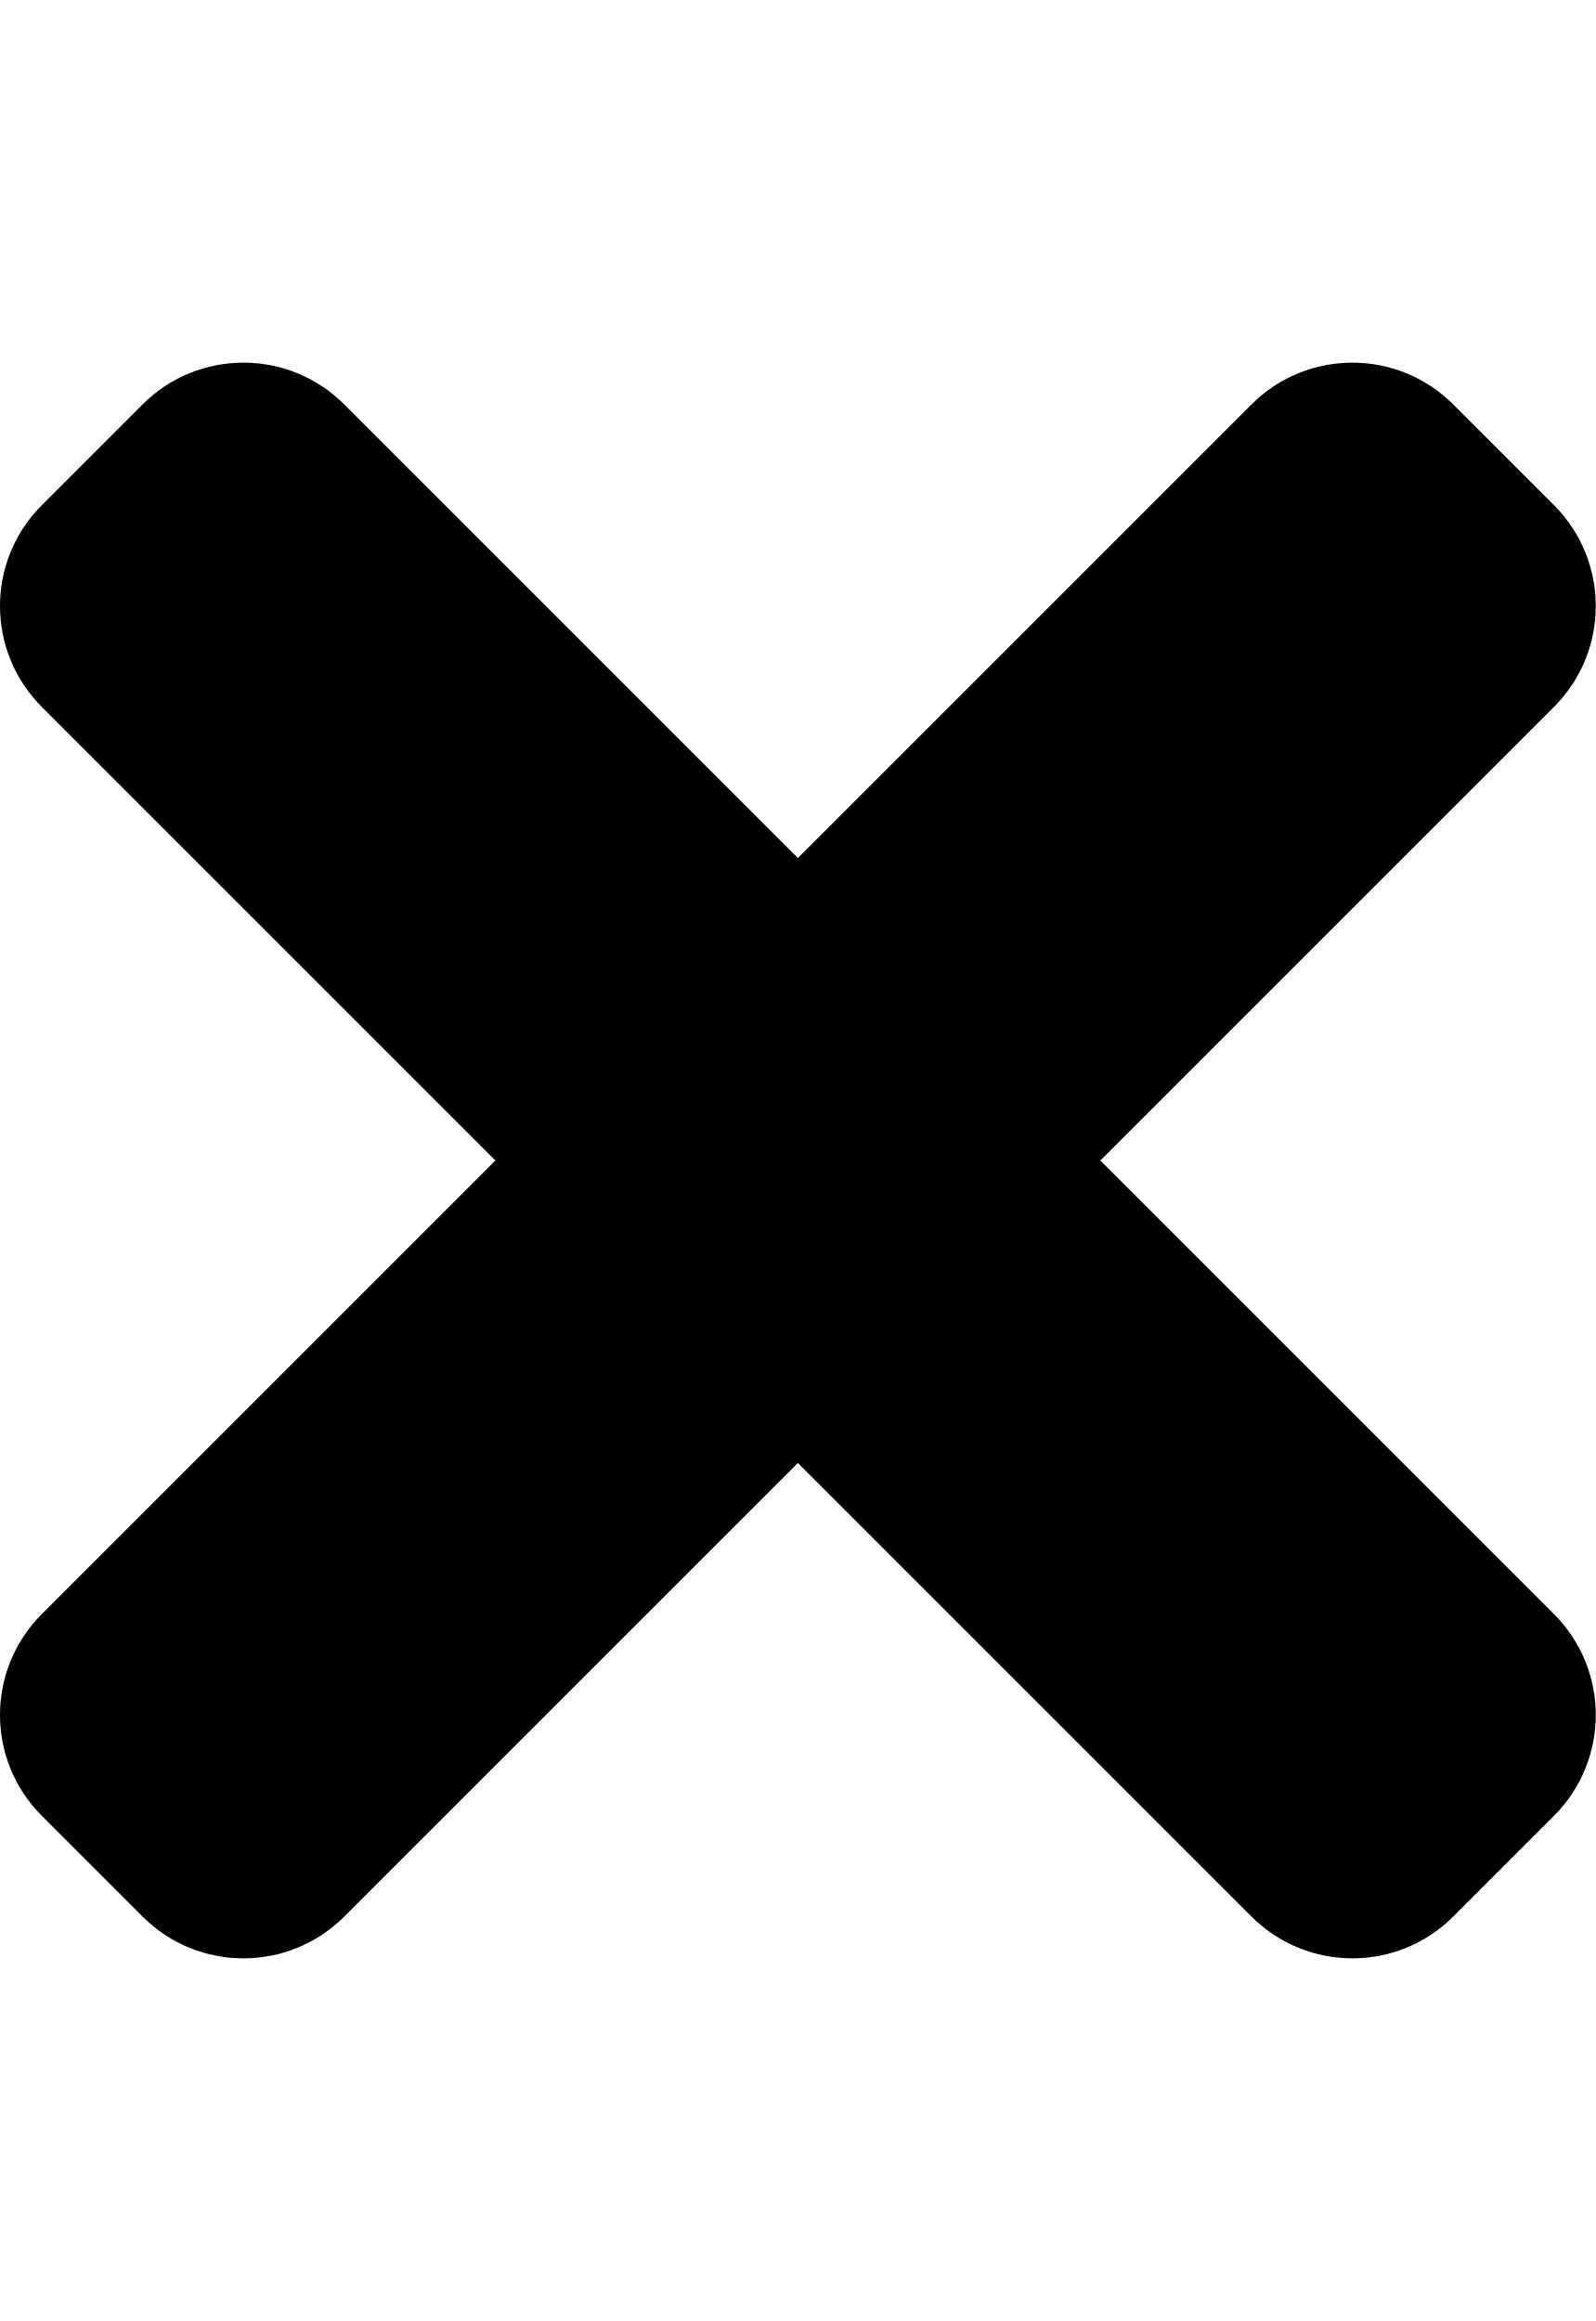
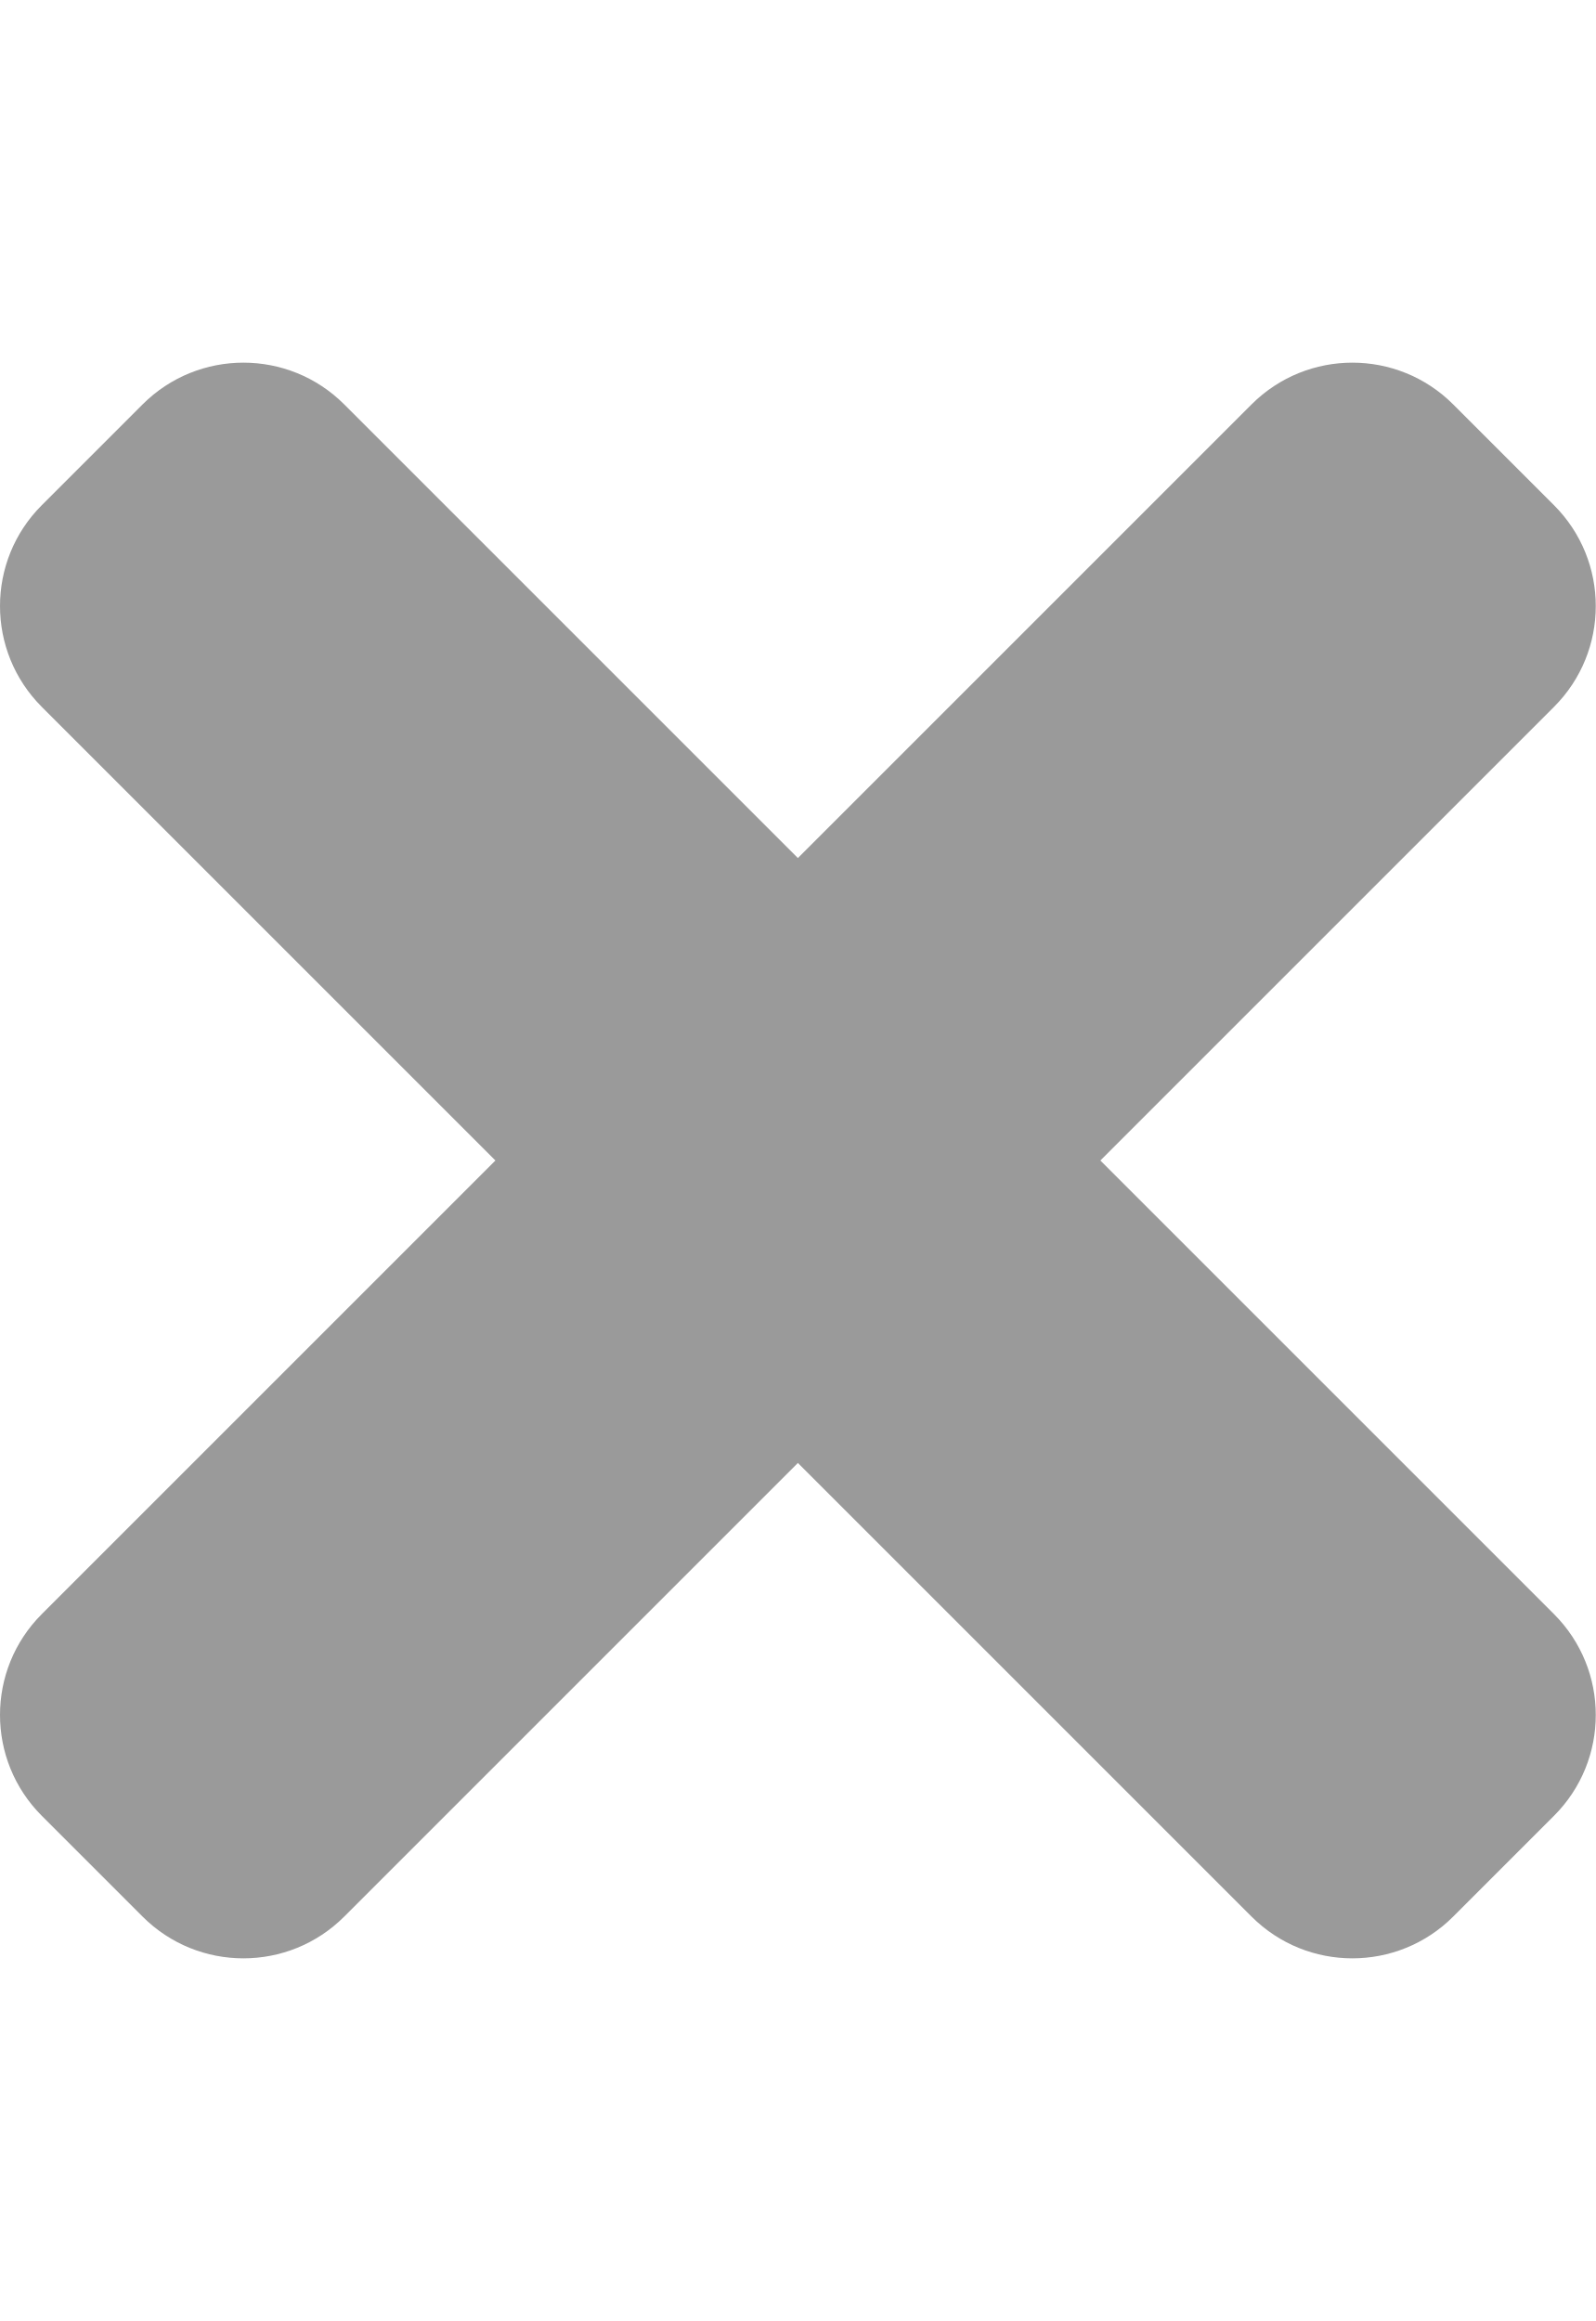
- <svg xmlns="http://www.w3.org/2000/svg" aria-hidden="true" focusable="false" data-prefix="fas" data-icon="times" class="svg-inline--fa fa-times fa-w-11" role="img" viewBox="0 0 352 512">
+ <svg xmlns="http://www.w3.org/2000/svg" color="#9a9a9a" aria-hidden="true" focusable="false" data-prefix="fas" data-icon="times" class="svg-inline--fa fa-times fa-w-11" role="img" viewBox="0 0 352 512">
  <path fill="currentColor" d="M242.72 256l100.07-100.07c12.28-12.28 12.28-32.19 0-44.48l-22.24-22.24c-12.28-12.28-32.19-12.28-44.48 0L176 189.28 75.93 89.21c-12.28-12.28-32.19-12.28-44.48 0L9.21 111.45c-12.28 12.28-12.28 32.19 0 44.48L109.28 256 9.21 356.07c-12.28 12.28-12.28 32.19 0 44.48l22.24 22.24c12.28 12.28 32.2 12.28 44.48 0L176 322.72l100.07 100.07c12.28 12.28 32.2 12.28 44.48 0l22.24-22.24c12.28-12.28 12.28-32.19 0-44.48L242.72 256z" />
</svg>
